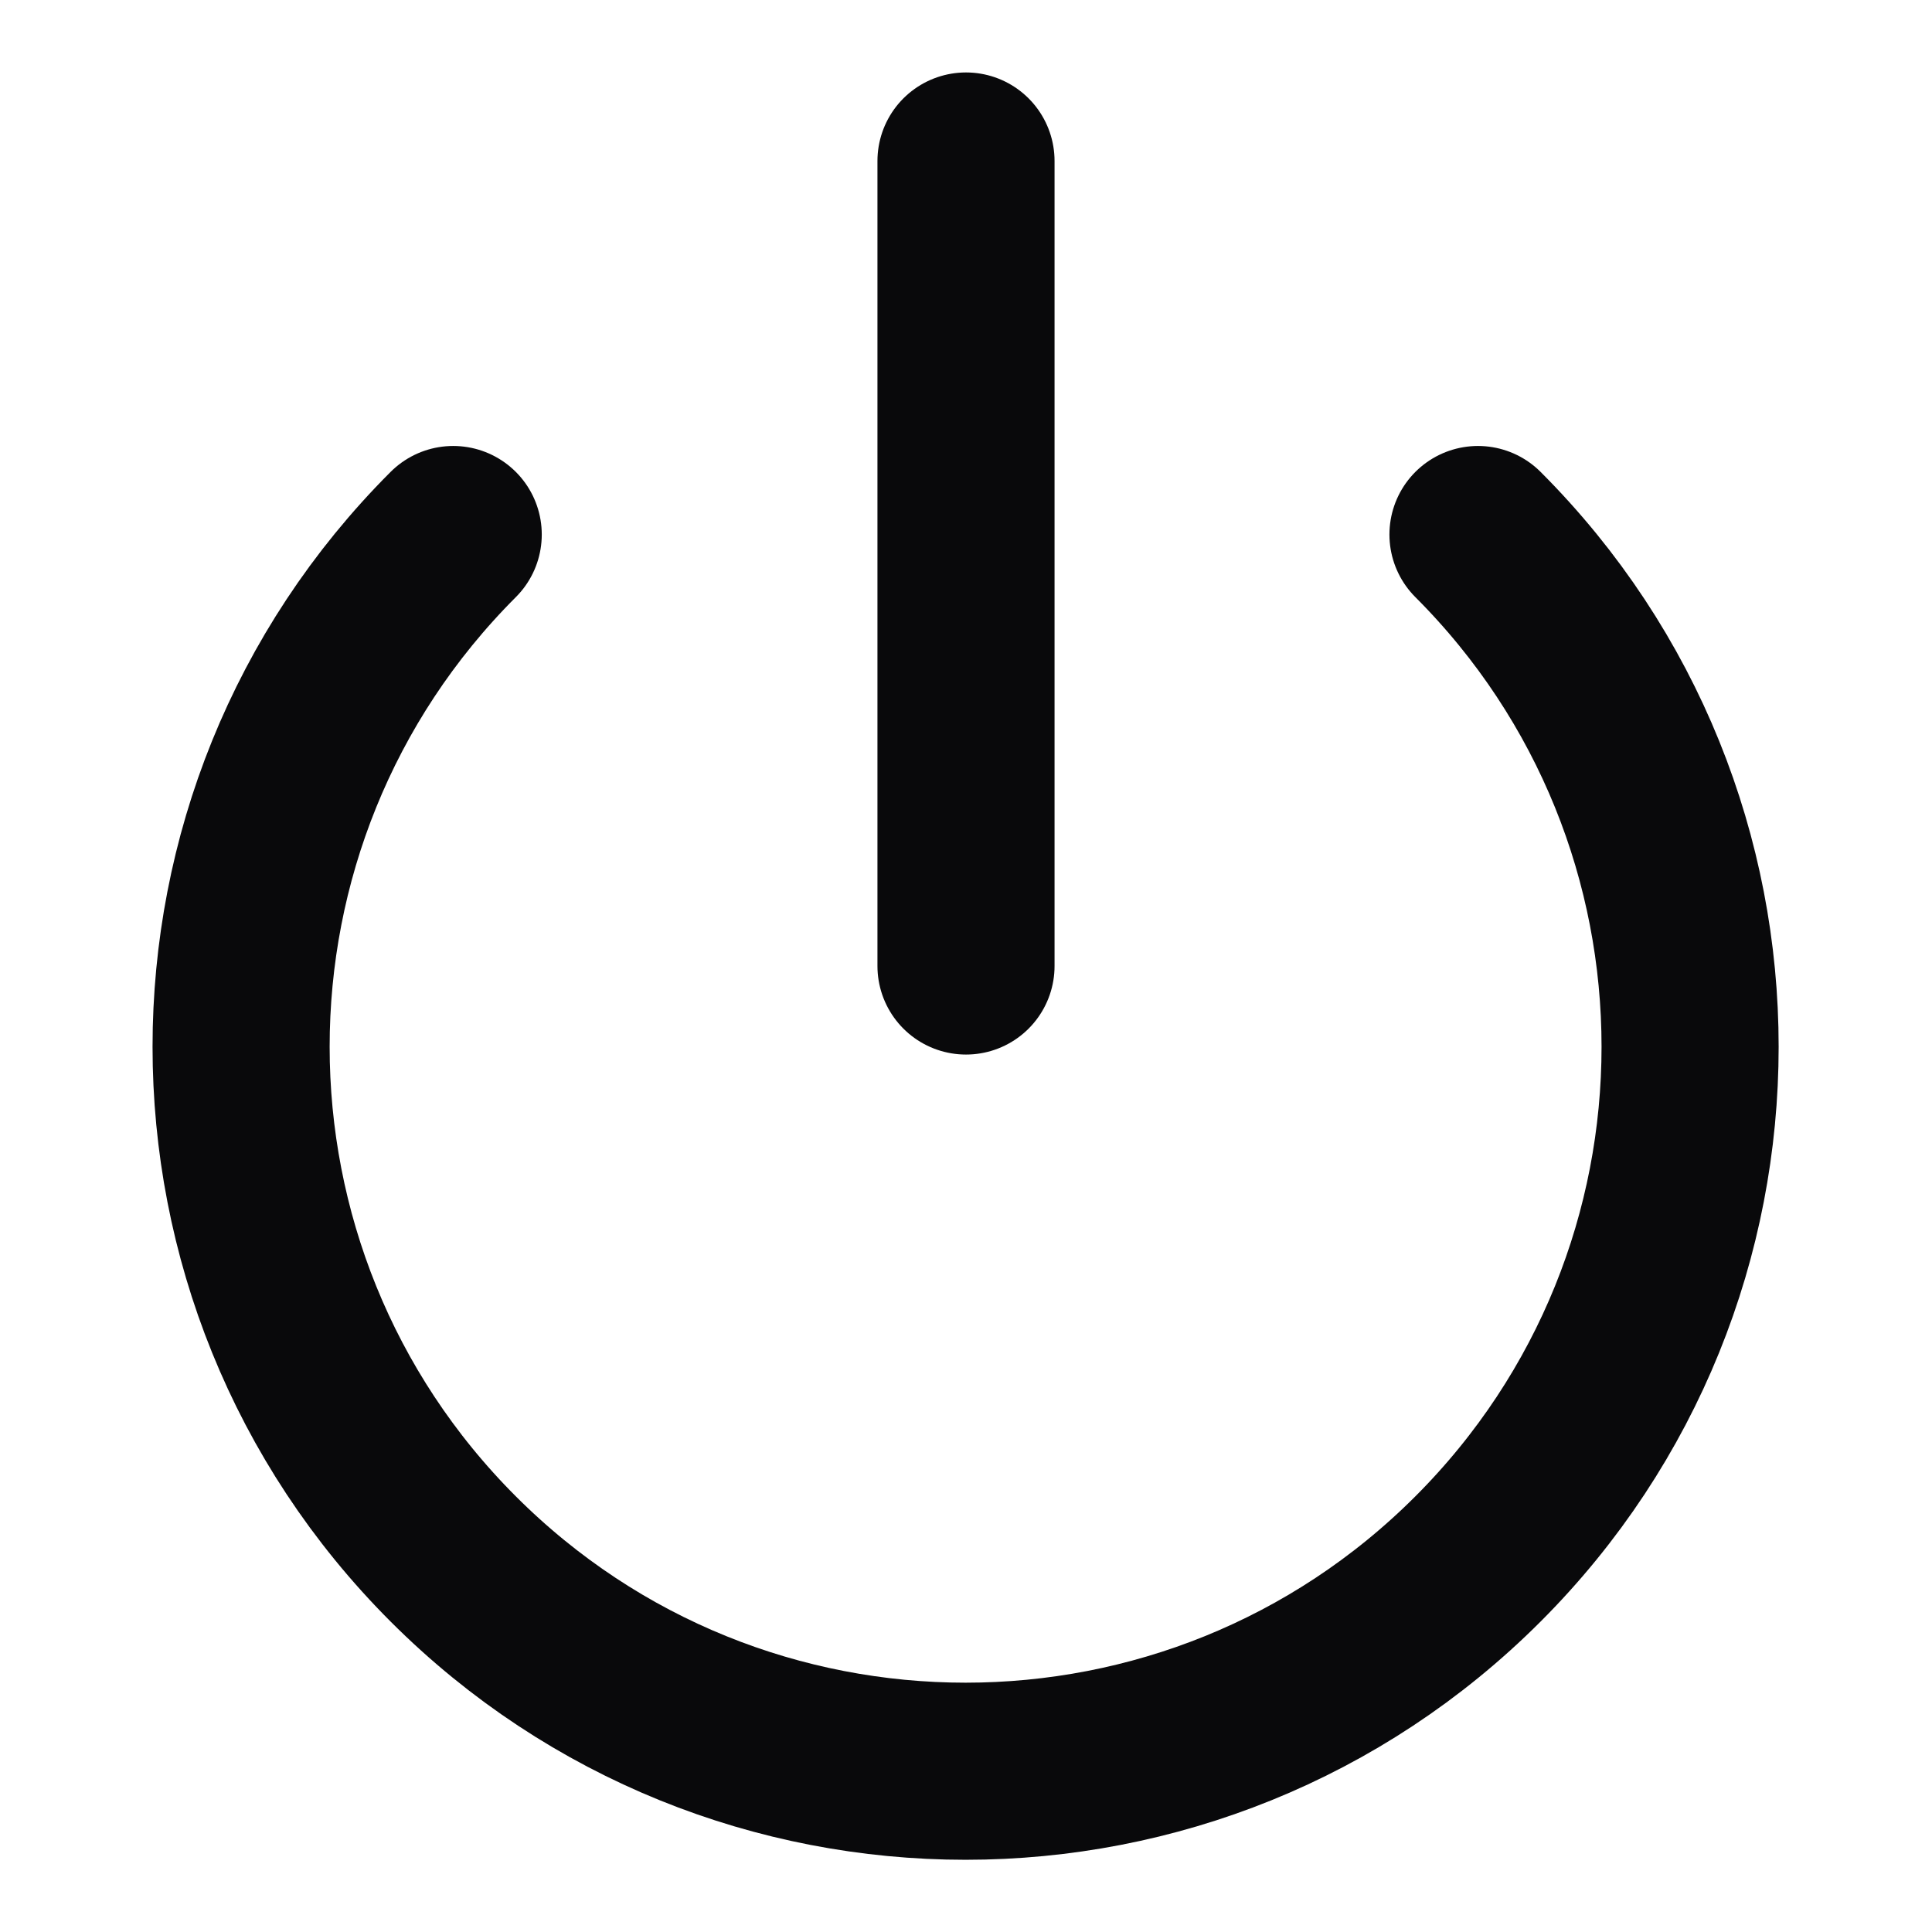
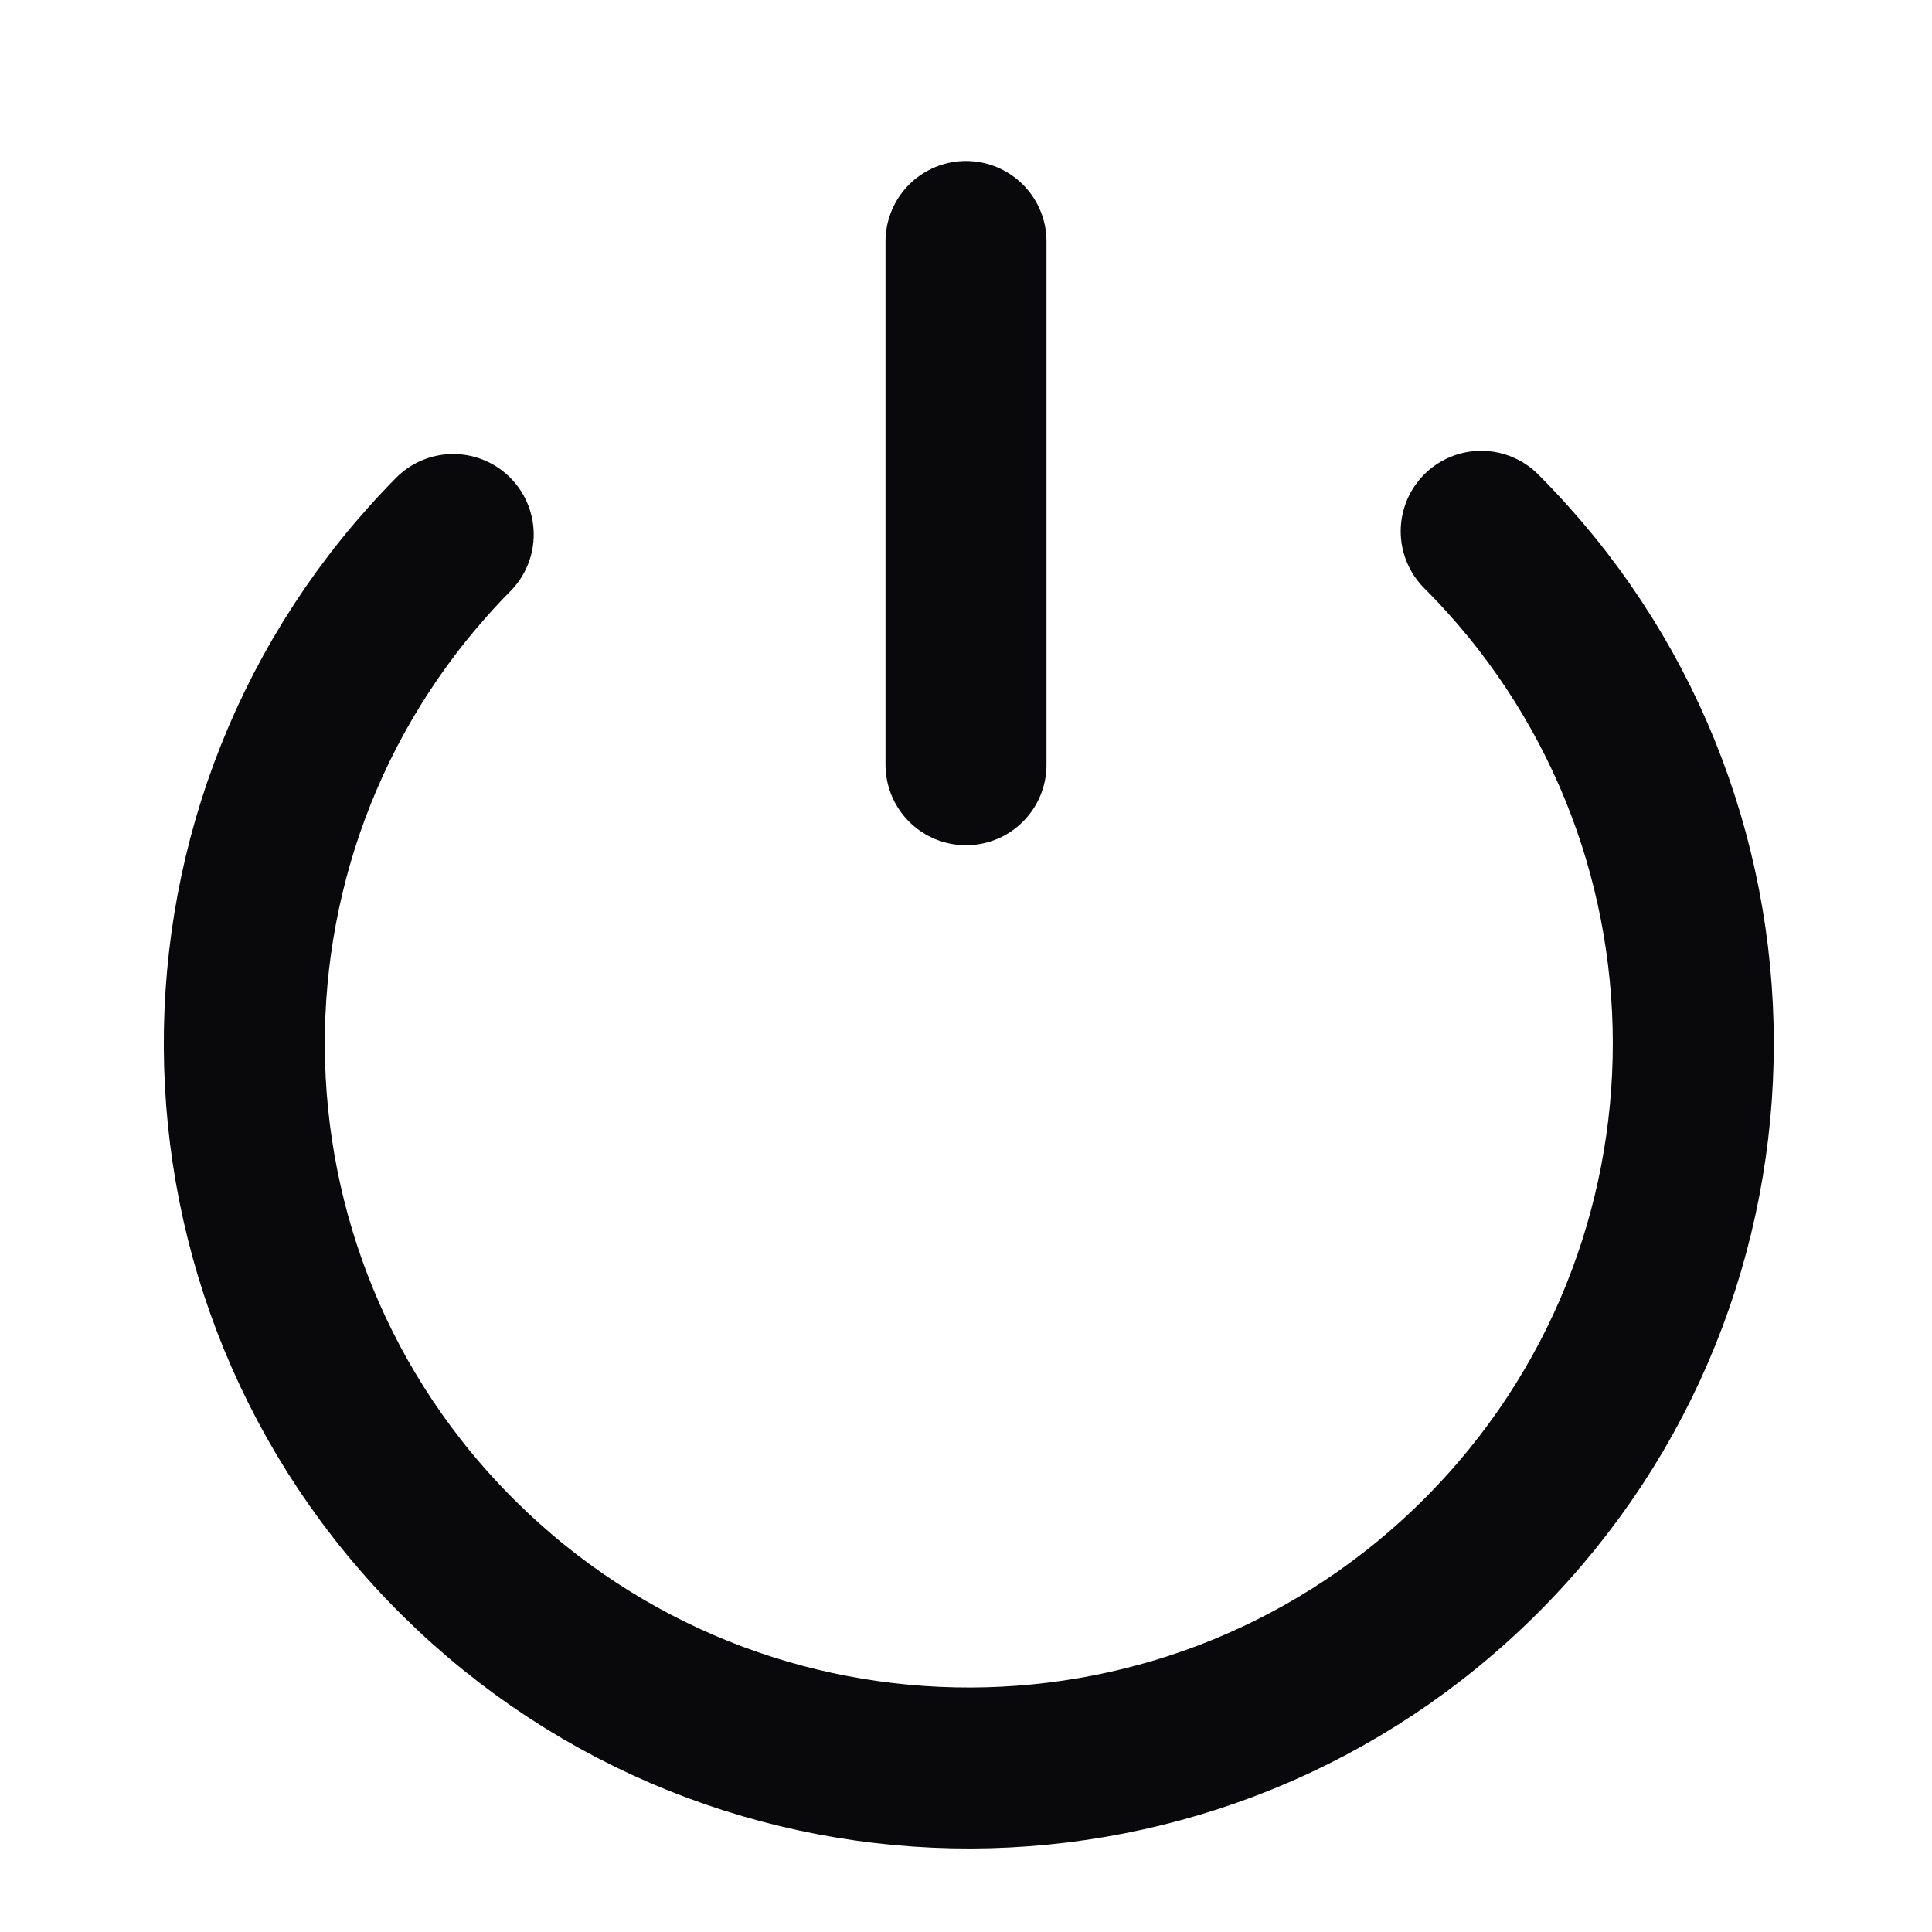
- <svg xmlns="http://www.w3.org/2000/svg" width="24" height="24" viewBox="0 0 24 24" fill="none" stroke="currentColor" stroke-width="2.2" stroke-linecap="round" stroke-linejoin="round">
+ <svg xmlns="http://www.w3.org/2000/svg" width="24" height="24" viewBox="0 0 24 24" fill="none" stroke="currentColor" stroke-width="2" stroke-linecap="round" stroke-linejoin="round">
  <style>
    :root {
      color: #09090b;
    }
    @media (prefers-color-scheme: dark) {
      :root {
        color: #ffffff;
      }
    }
  </style>
-   <path d="M12 2v10" />
-   <path d="M18.36 6.64a9 9 0 1 1-12.73 0" />
+   <path d="M12 3v6.5" />
+   <path d="M18.4 6.6a9 9 0 1 1-12.77.04" />
</svg>
